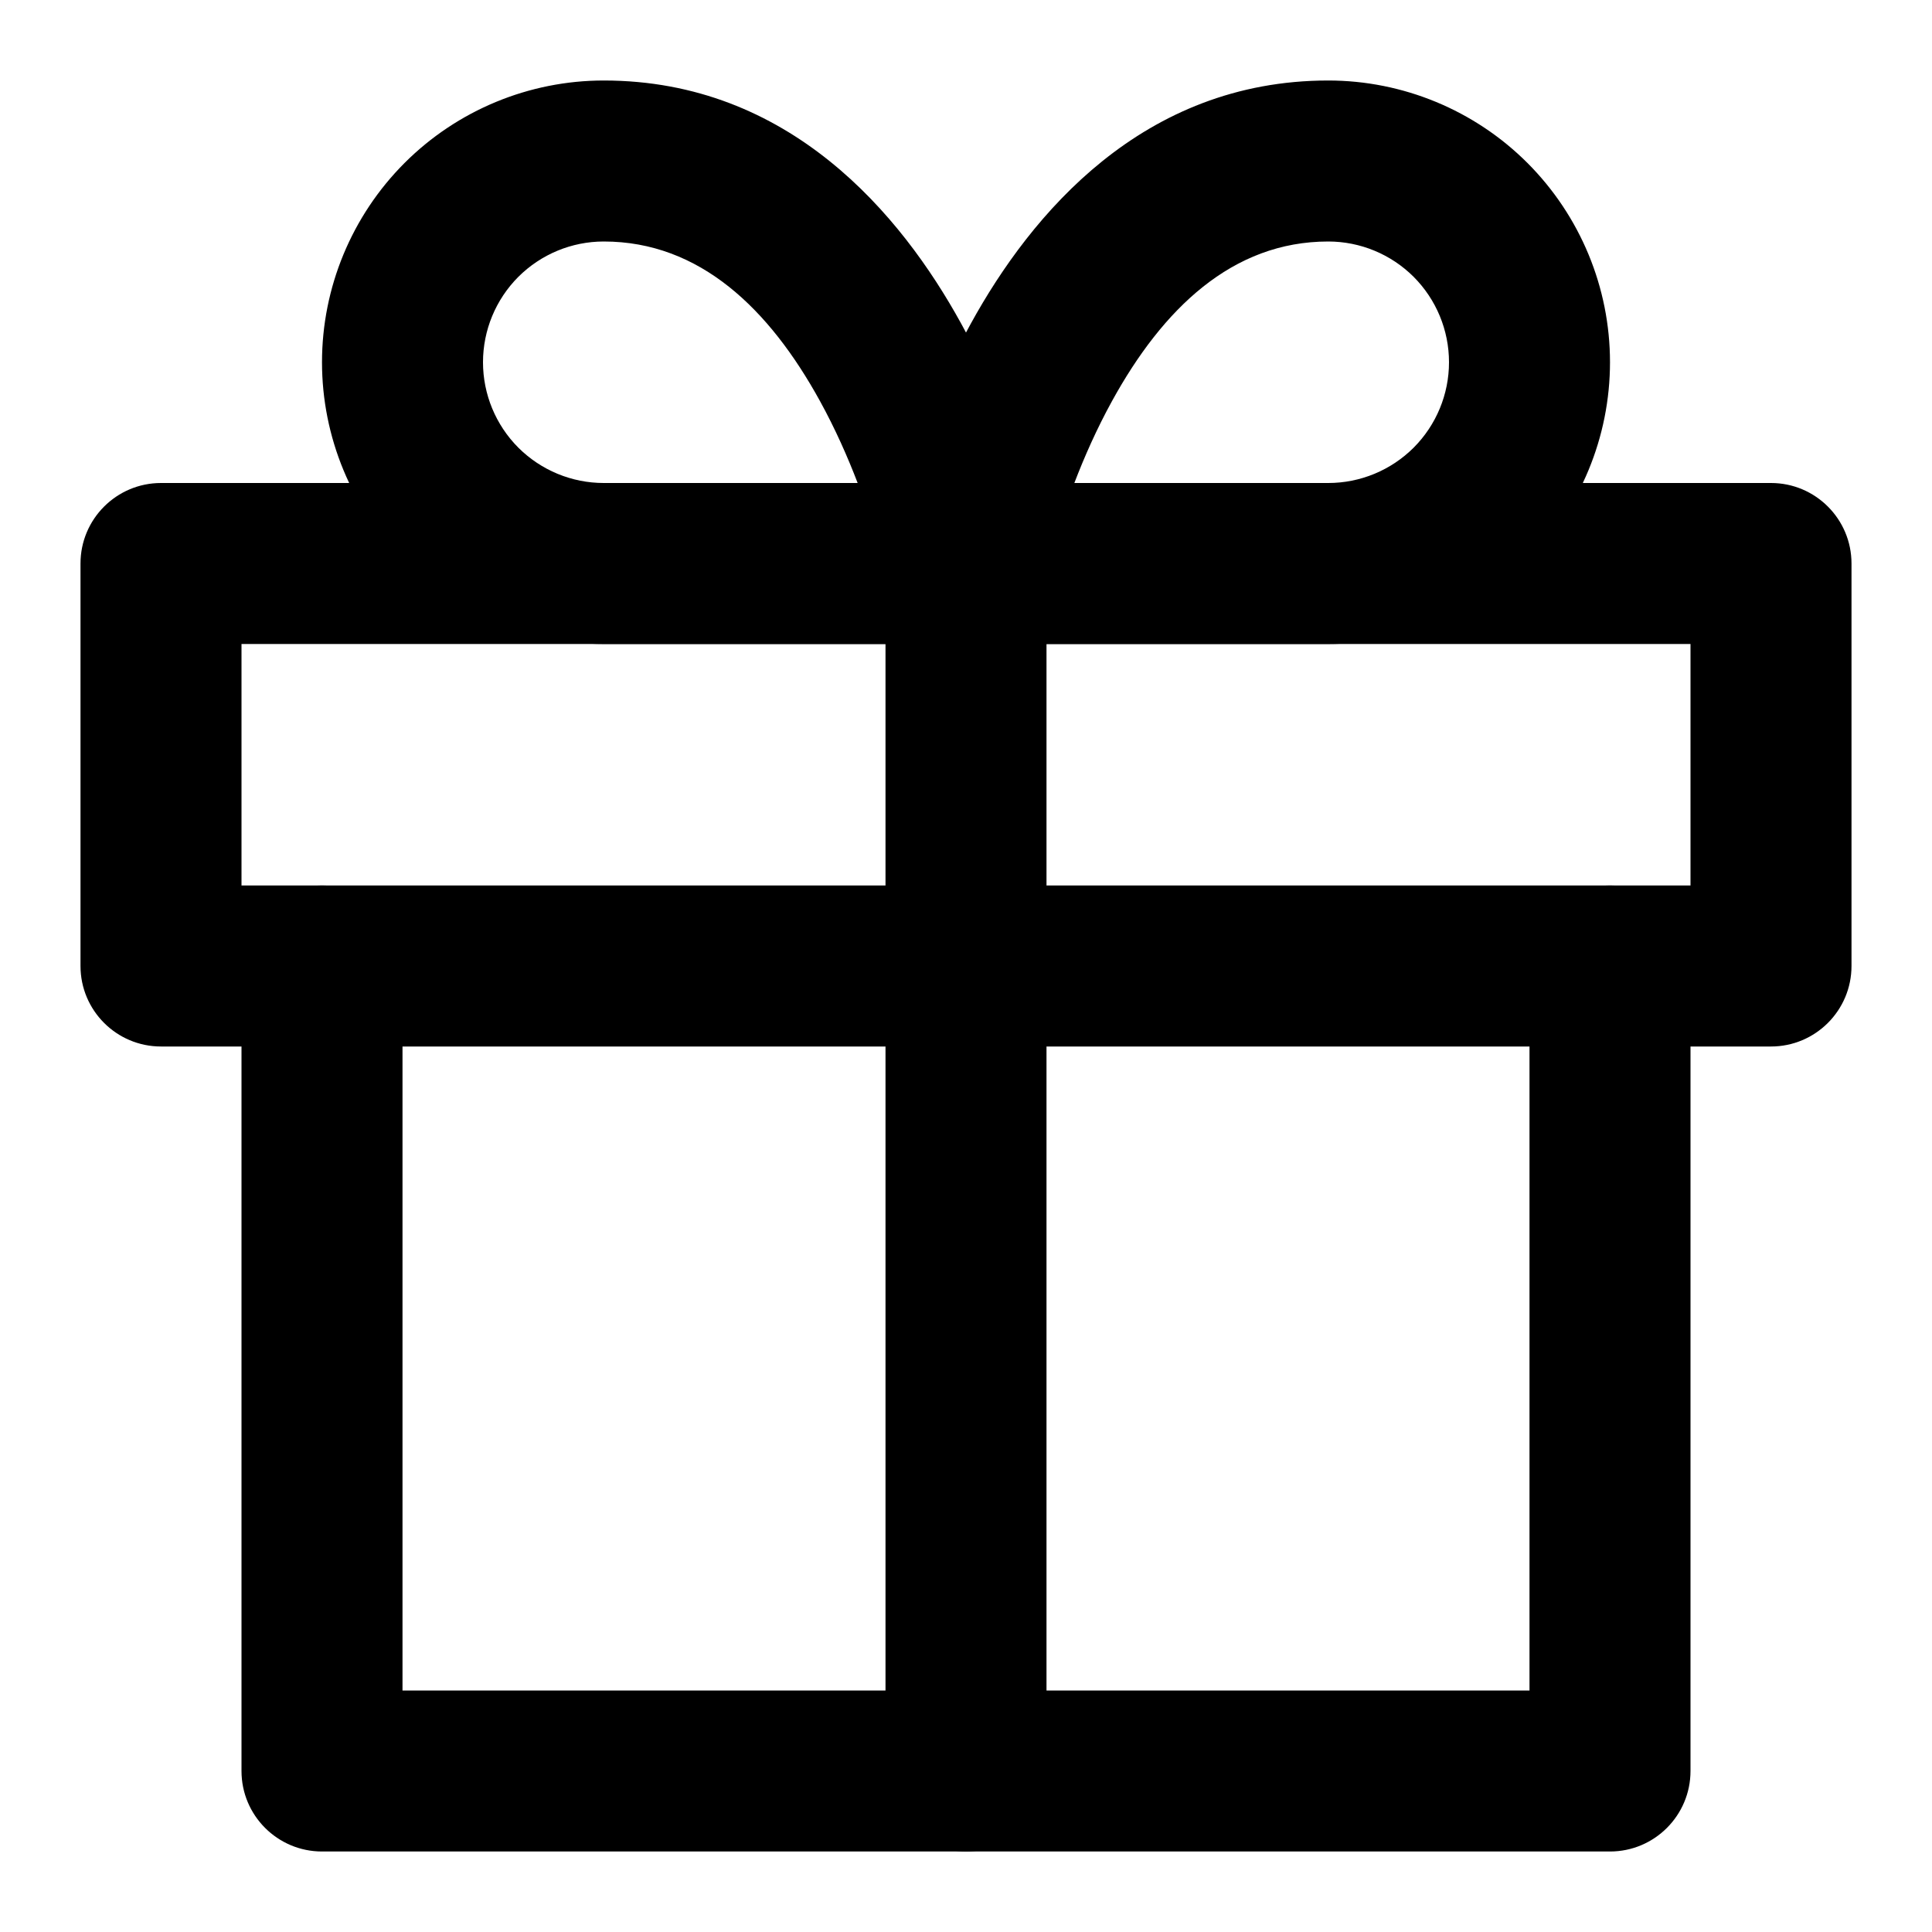
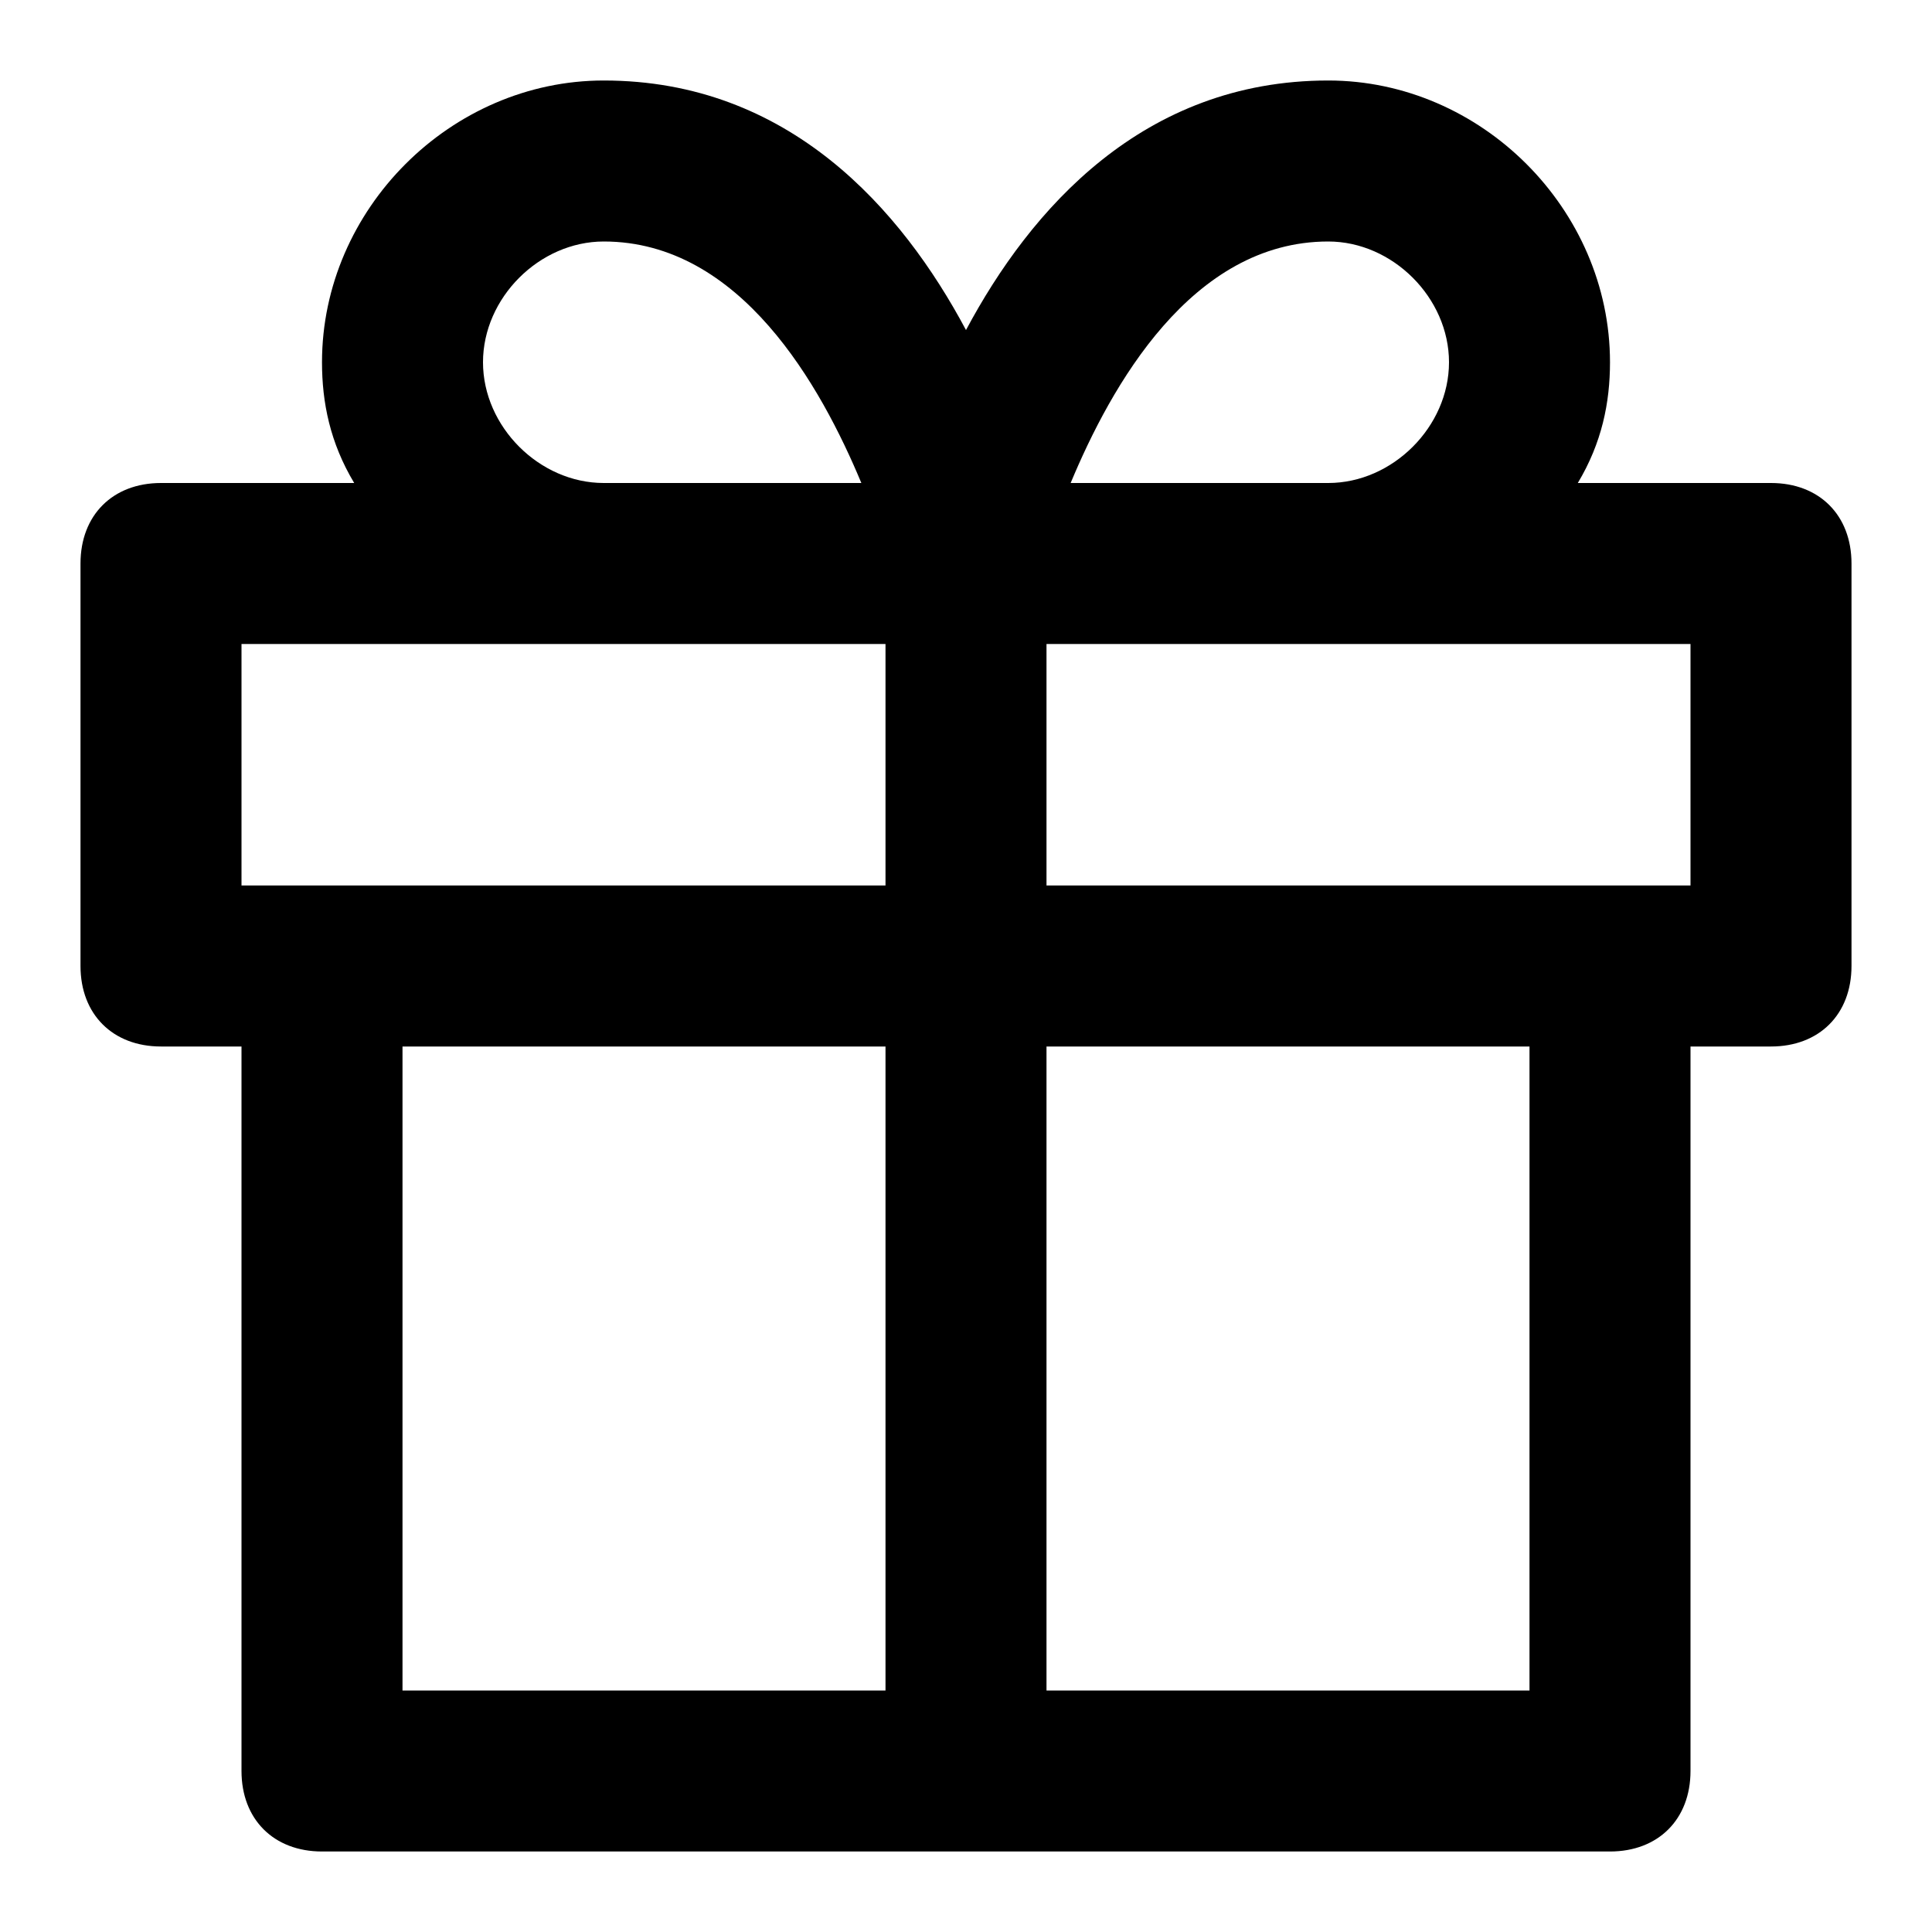
<svg xmlns="http://www.w3.org/2000/svg" width="24" height="24" viewBox="0 0 24 24" fill="none">
-   <path fill-rule="evenodd" clip-rule="evenodd" d="M4 11C4.552 11 5 11.448 5 12V21H19V12C19 11.448 19.448 11 20 11C20.552 11 21 11.448 21 12V22C21 22.552 20.552 23 20 23H4C3.448 23 3 22.552 3 22V12C3 11.448 3.448 11 4 11Z" fill="black" />
-   <path fill-rule="evenodd" clip-rule="evenodd" d="M1 7C1 6.448 1.448 6 2 6H22C22.552 6 23 6.448 23 7V12C23 12.552 22.552 13 22 13H2C1.448 13 1 12.552 1 12V7ZM3 8V11H21V8H3Z" fill="black" />
-   <path fill-rule="evenodd" clip-rule="evenodd" d="M12 6C12.552 6 13 6.448 13 7V22C13 22.552 12.552 23 12 23C11.448 23 11 22.552 11 22V7C11 6.448 11.448 6 12 6Z" fill="black" />
-   <path fill-rule="evenodd" clip-rule="evenodd" d="M7.5 3C7.102 3 6.721 3.158 6.439 3.439C6.158 3.721 6 4.102 6 4.5C6 4.898 6.158 5.279 6.439 5.561C6.721 5.842 7.102 6 7.5 6H10.654C10.532 5.681 10.377 5.329 10.186 4.982C9.557 3.838 8.694 3 7.5 3ZM12 7C12.981 6.804 12.98 6.804 12.98 6.803L12.98 6.8L12.979 6.795L12.975 6.779C12.973 6.766 12.969 6.748 12.964 6.726C12.954 6.682 12.94 6.62 12.92 6.543C12.882 6.389 12.824 6.173 12.742 5.917C12.581 5.407 12.323 4.717 11.939 4.018C11.193 2.662 9.806 1 7.5 1C6.572 1 5.681 1.369 5.025 2.025C4.369 2.682 4 3.572 4 4.5C4 5.428 4.369 6.319 5.025 6.975C5.681 7.631 6.572 8 7.5 8H12C12.3 8 12.583 7.866 12.773 7.634C12.963 7.402 13.039 7.097 12.98 6.803L12 7Z" fill="black" />
-   <path fill-rule="evenodd" clip-rule="evenodd" d="M12.061 4.018C12.807 2.662 14.194 1 16.5 1C17.428 1 18.319 1.369 18.975 2.025C19.631 2.682 20 3.572 20 4.5C20 5.428 19.631 6.319 18.975 6.975C18.319 7.631 17.428 8 16.5 8H12C11.7 8 11.417 7.866 11.227 7.634C11.037 7.402 10.961 7.098 11.019 6.804L12 7C11.019 6.804 11.019 6.804 11.019 6.804L11.02 6.802L11.02 6.8L11.021 6.795L11.025 6.779C11.027 6.766 11.031 6.748 11.036 6.726C11.046 6.682 11.06 6.62 11.08 6.543C11.118 6.389 11.176 6.173 11.258 5.917C11.419 5.407 11.677 4.717 12.061 4.018ZM13.346 6H16.5C16.898 6 17.279 5.842 17.561 5.561C17.842 5.279 18 4.898 18 4.5C18 4.102 17.842 3.721 17.561 3.439C17.279 3.158 16.898 3 16.5 3C15.306 3 14.443 3.838 13.814 4.982C13.623 5.329 13.468 5.681 13.346 6ZM12.98 7.198C12.98 7.198 12.98 7.198 12.98 7.198Z" fill="black" />
+   <path fill-rule="evenodd" clip-rule="evenodd" d="M22 6H19.6C19.9 5.5 20 5 20 4.5C20 2.6 18.4 1 16.5 1C14.2 1 12.8 2.6 12 4.1C11.2 2.6 9.8 1 7.5 1C5.6 1 4 2.6 4 4.5C4 5 4.1 5.5 4.4 6H2C1.4 6 1 6.4 1 7V12C1 12.6 1.4 13 2 13H3V22C3 22.6 3.4 23 4 23H20C20.6 23 21 22.6 21 22V13H22C22.6 13 23 12.6 23 12V7C23 6.4 22.6 6 22 6ZM16.5 3C17.3 3 18 3.7 18 4.5C18 5.3 17.3 6 16.5 6H13.3C13.8 4.8 14.8 3 16.5 3ZM6 4.5C6 3.7 6.7 3 7.5 3C9.2 3 10.2 4.8 10.7 6H7.5C6.7 6 6 5.3 6 4.5ZM3 8H11V11H3V8ZM5 13H11V21H5V13ZM19 21H13V13H19V21ZM21 11H13V8H21V11Z" fill="black" />
</svg>
